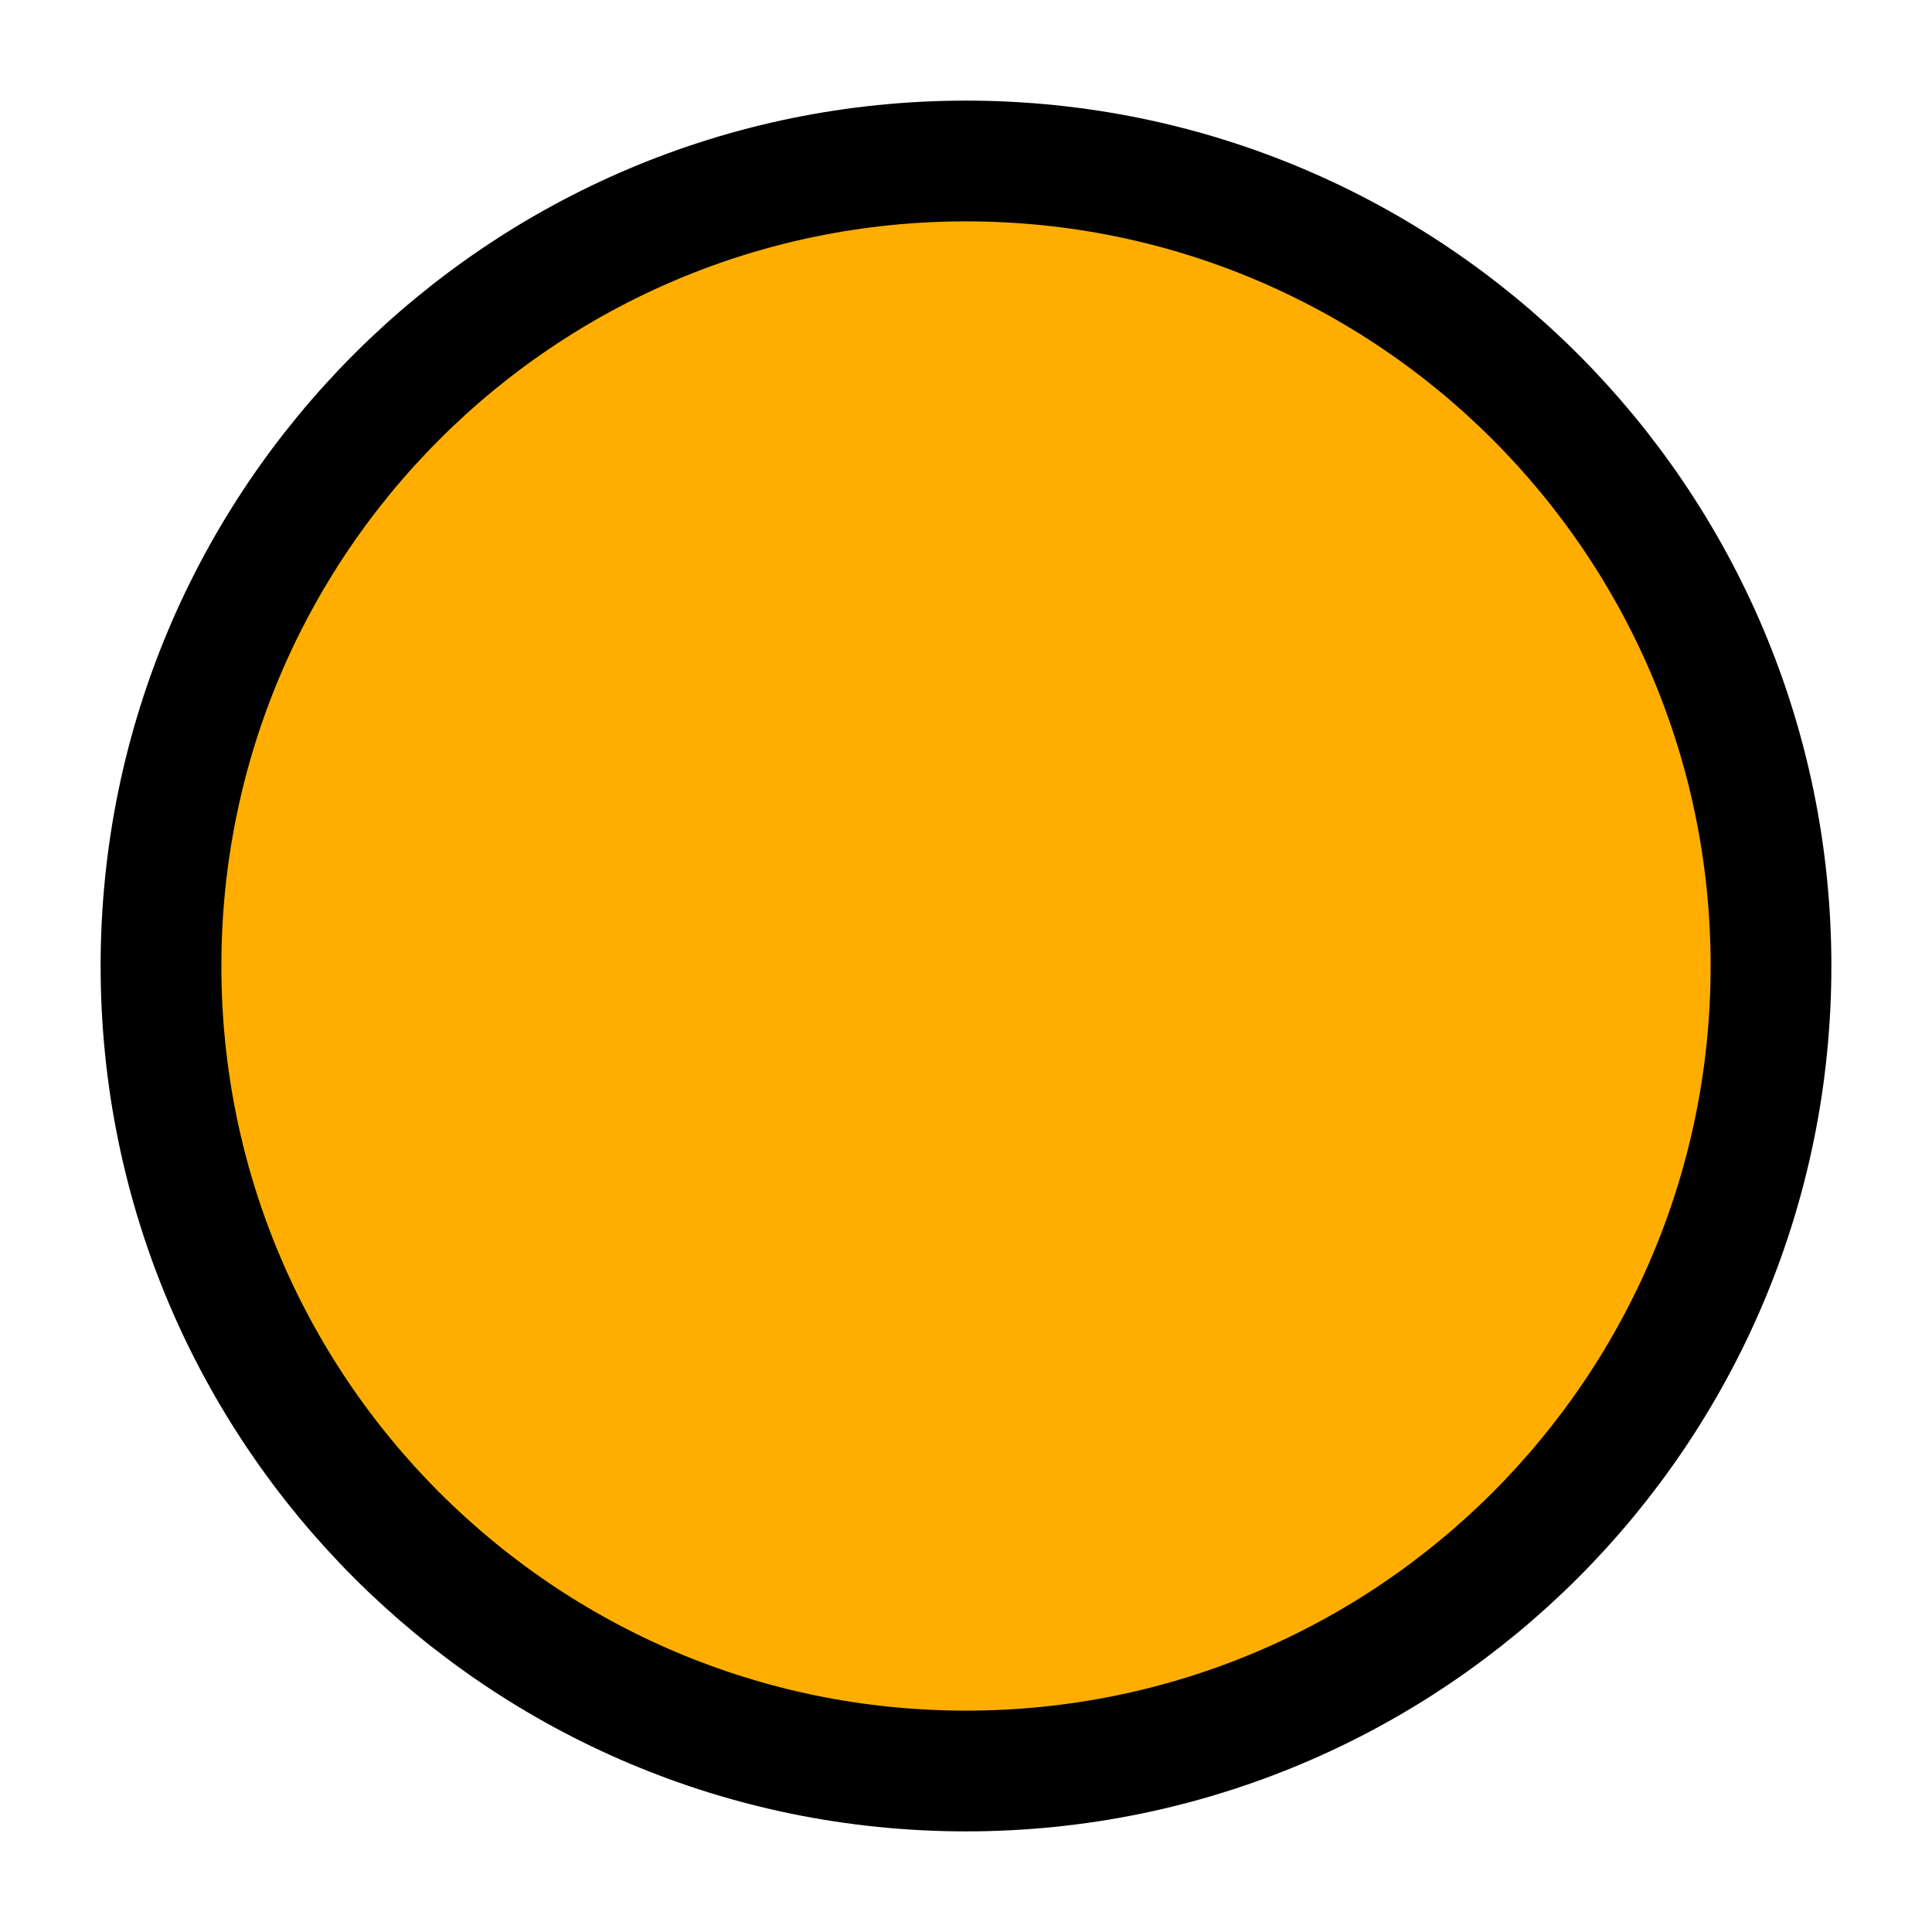
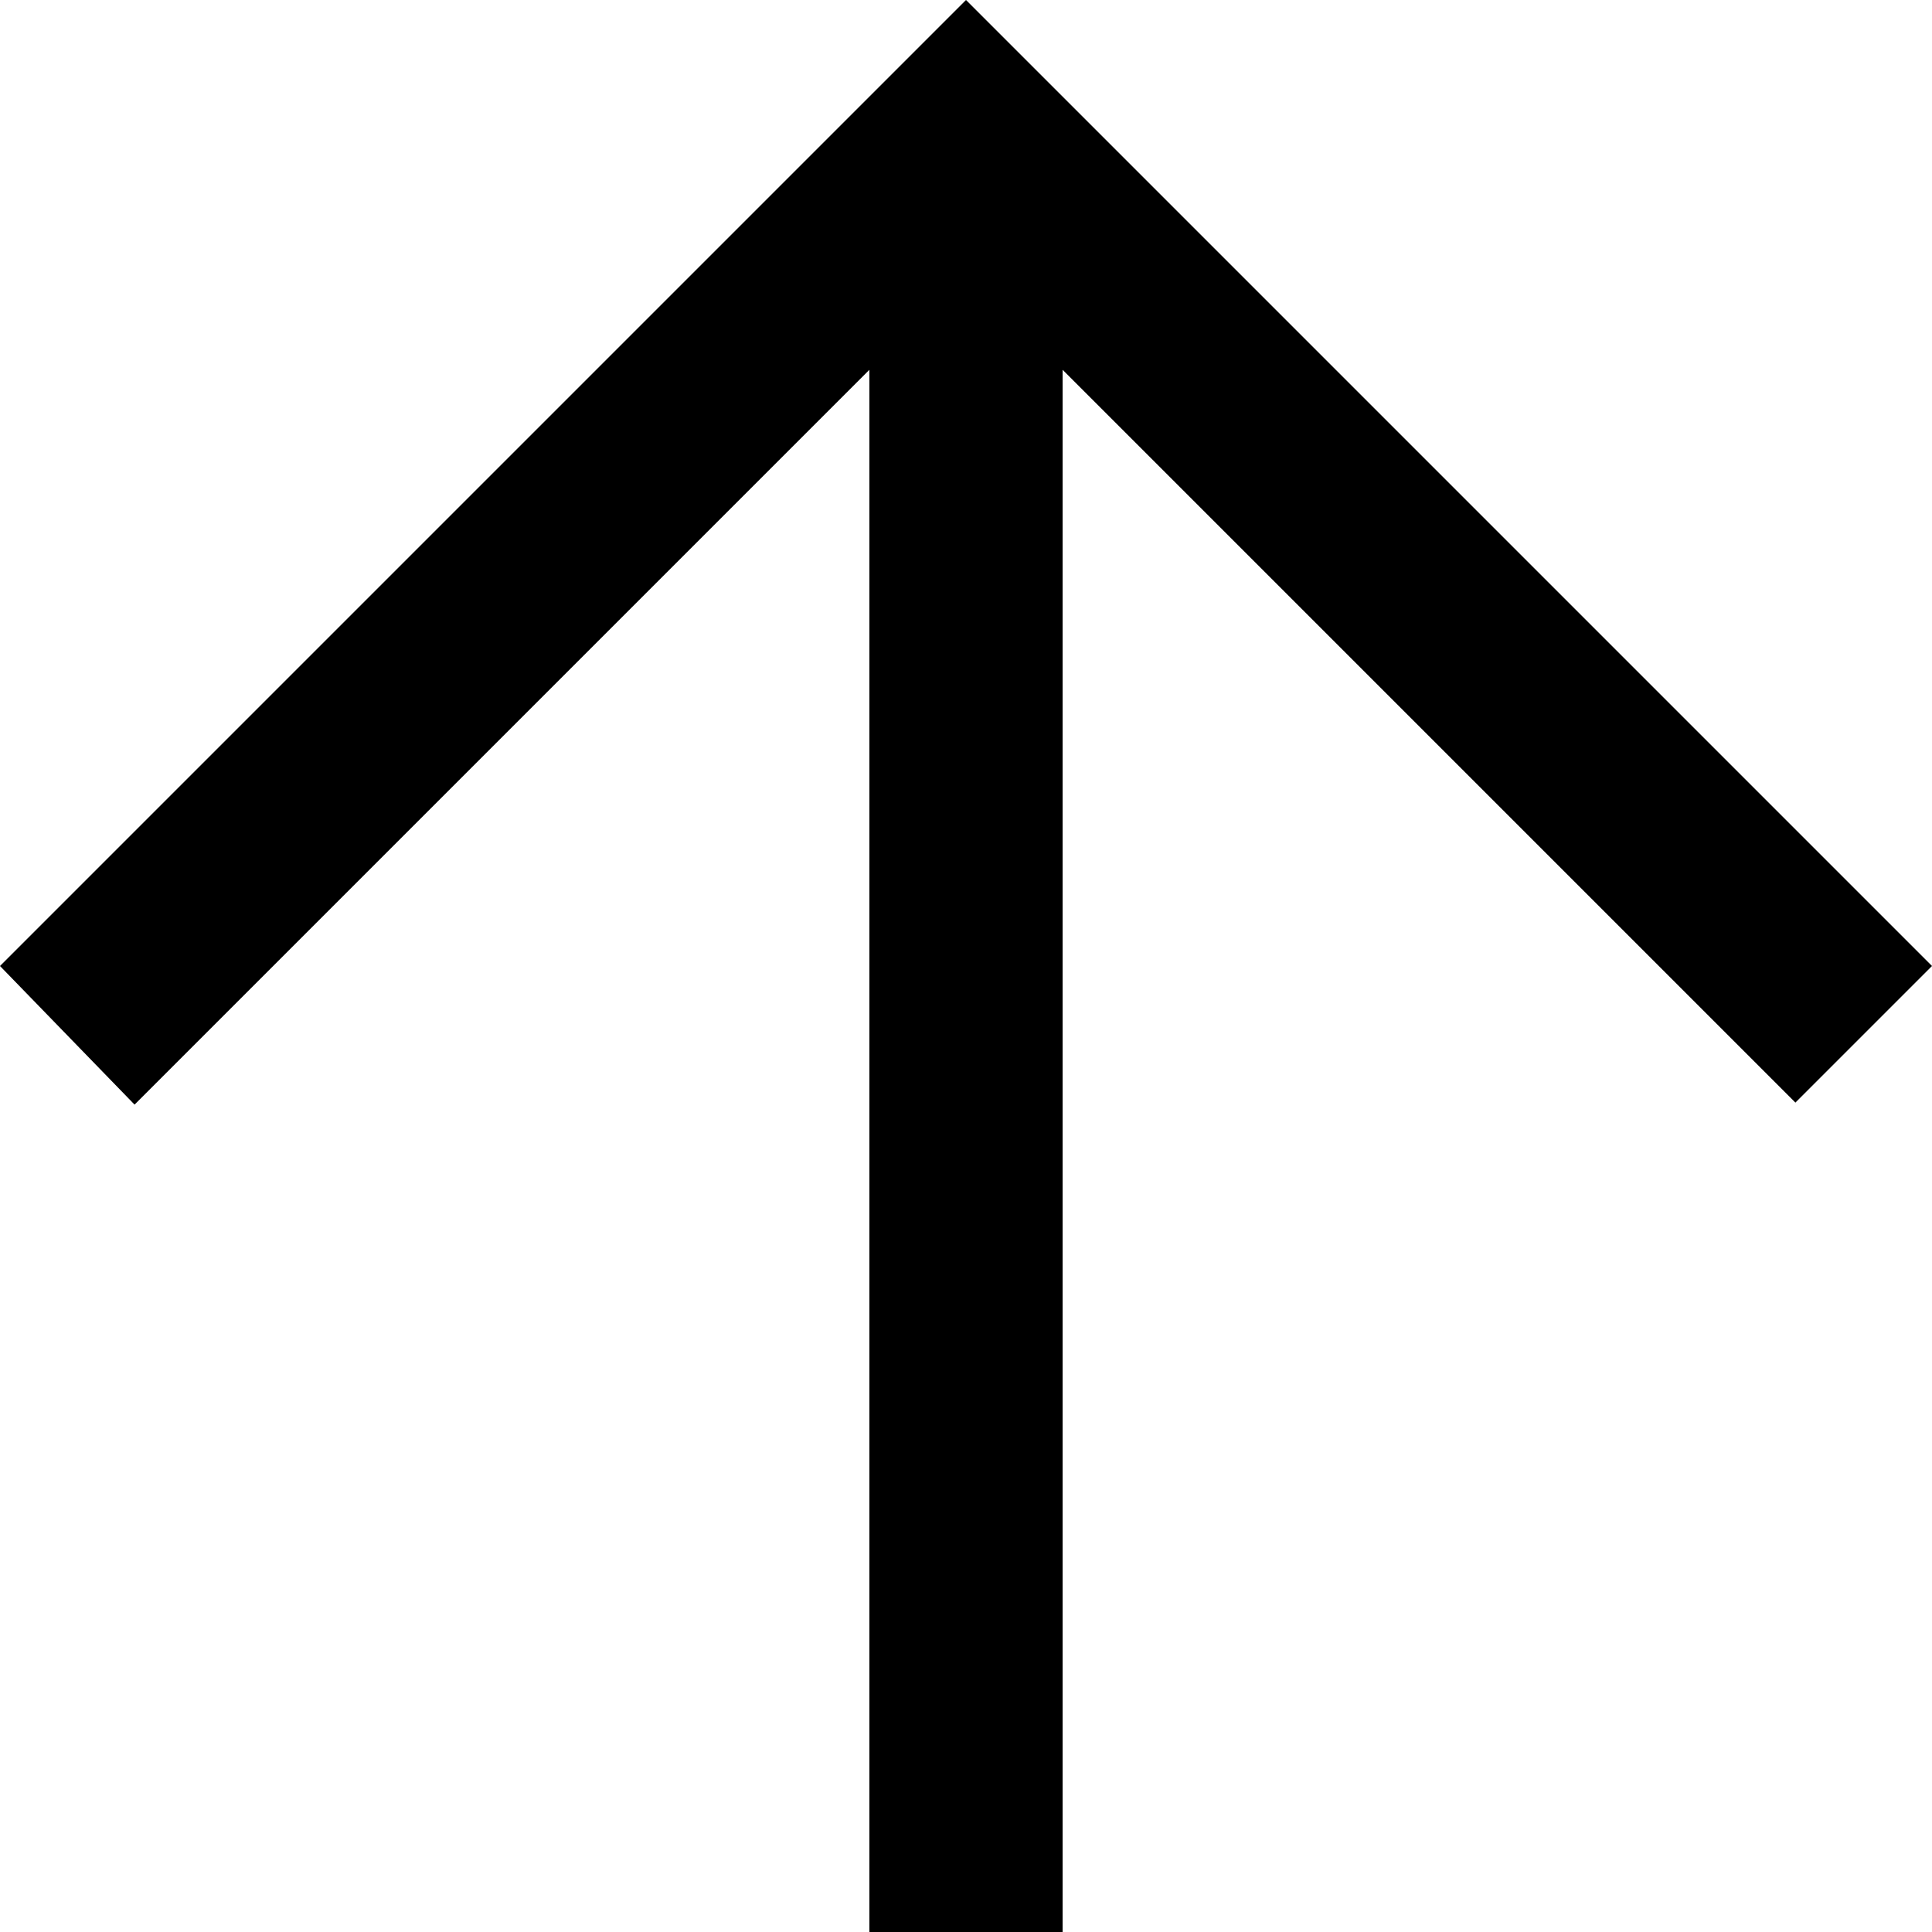
- <svg xmlns="http://www.w3.org/2000/svg" width="24px" height="24px" viewBox="0 0 24 24" fill="none">
-   <path d="M12 16V8M12 8L15.5 11.5M12 8L8.5 11.5" stroke="currentColor" stroke-width="1.5" stroke-linecap="round" stroke-linejoin="round" />
-   <path d="M12 22C17.523 22 22 17.523 22 12C22 6.477 17.523 2 12 2C6.477 2 2 6.477 2 12C2 17.523 6.477 22 12 22Z" fill="#ffae00" stroke="black" stroke-width="1.5" stroke-linecap="round" stroke-linejoin="round" />
+ <svg xmlns="http://www.w3.org/2000/svg" width="800px" height="800px" viewBox="0 0 20 20" version="1.1">
+   <defs>
+ 
+ </defs>
+   <g id="Page-1" stroke="none" stroke-width="1" fill="none" fill-rule="evenodd">
+     <g id="Dribbble-Light-Preview" transform="translate(-100, -6639)" fill="#000000">
+       <g id="icons" transform="translate(56, 160)">
+         <path d="M44,6489 L45.393,6490.435 L53,6482.828 L53,6499 L55,6499 L55,6482.828 L62.586,6490.414 L64,6489 C60.339,6485.339 57.504,6482.504 54,6479 C50.034,6482.966 52.834,6480.166 44,6489" id="arrow_up-[#351]">
+ 
+ </path>
+       </g>
+     </g>
+   </g>
</svg>
